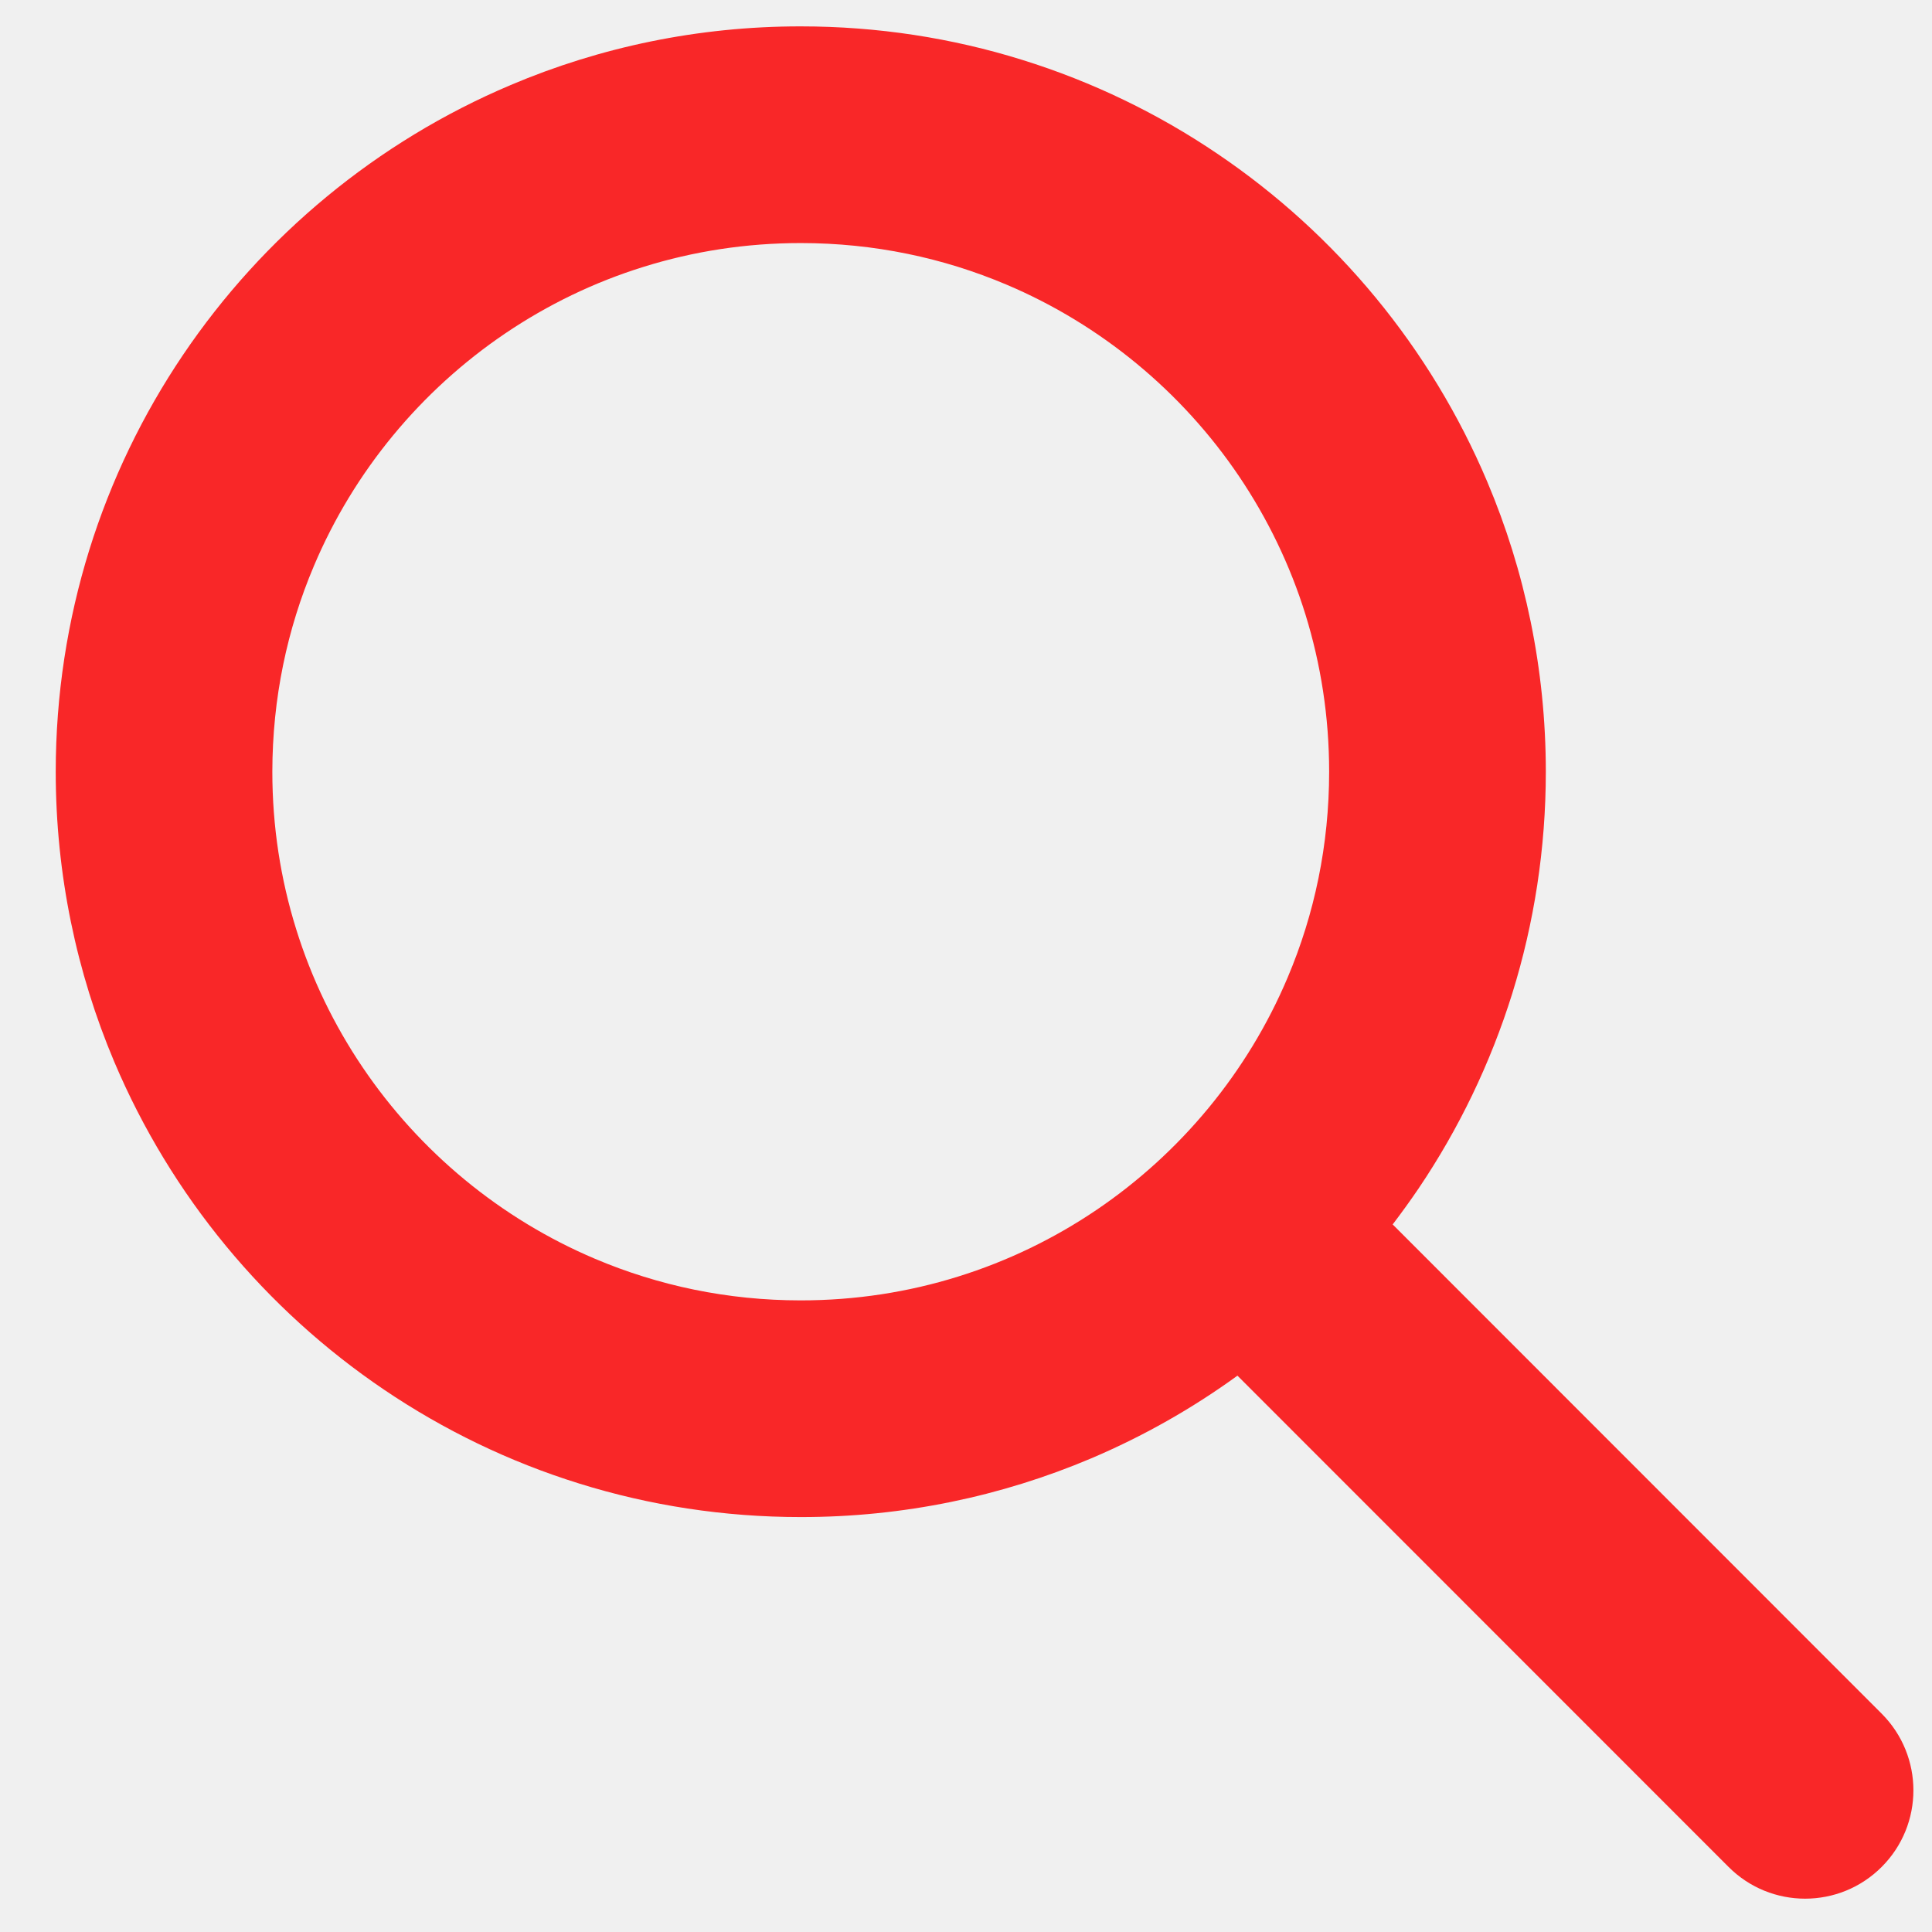
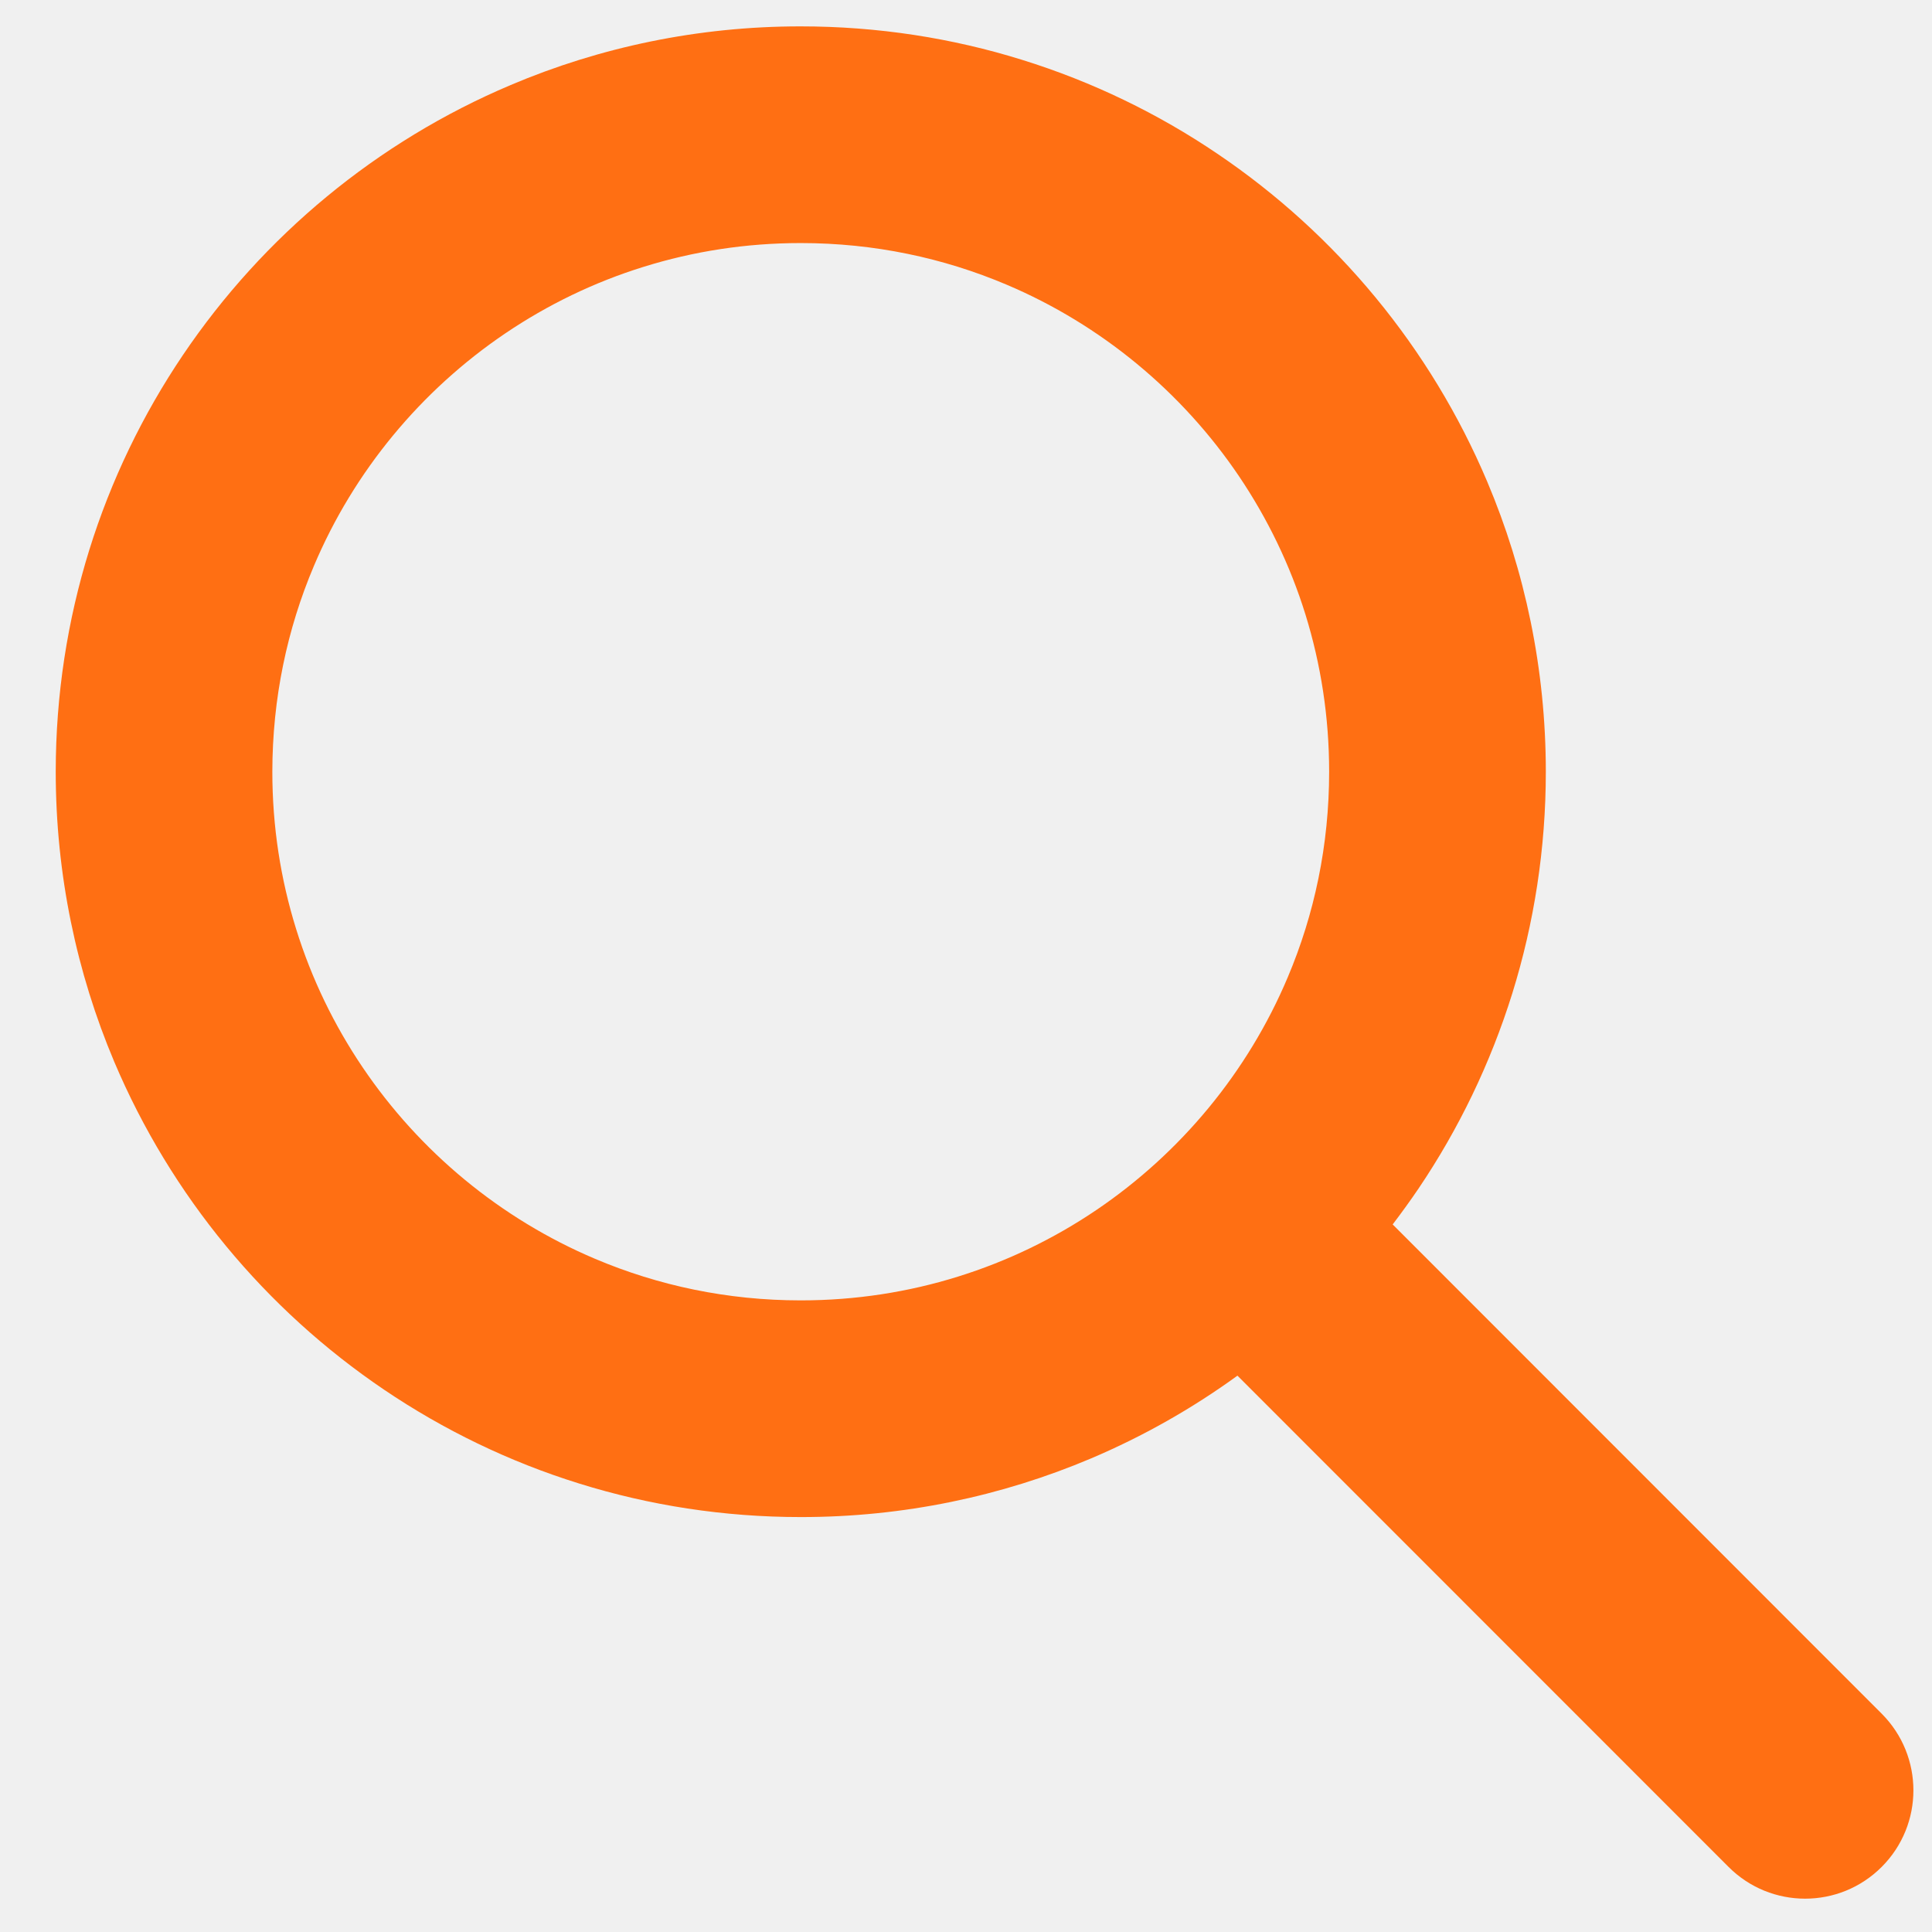
<svg xmlns="http://www.w3.org/2000/svg" width="26" height="26" viewBox="0 0 26 26" fill="none">
-   <path id="Vector" d="M25.323 23.062L18.742 16.478C18.862 16.32 18.978 16.16 19.09 15.995C19.63 15.195 20.058 14.311 20.352 13.368C20.645 12.425 20.803 11.421 20.803 10.386C20.803 9.005 20.522 7.681 20.014 6.481C19.252 4.679 17.983 3.15 16.383 2.069C15.584 1.528 14.7 1.099 13.757 0.806C12.815 0.512 11.812 0.355 10.776 0.355C9.396 0.354 8.073 0.635 6.873 1.144C5.072 1.906 3.544 3.176 2.463 4.776C1.923 5.576 1.494 6.46 1.201 7.403C0.908 8.347 0.75 9.35 0.75 10.386C0.75 11.767 1.031 13.09 1.538 14.29C2.301 16.092 3.57 17.621 5.169 18.702C5.969 19.243 6.852 19.672 7.795 19.965C8.738 20.259 9.741 20.416 10.776 20.416C12.157 20.417 13.479 20.136 14.68 19.628C15.383 19.33 16.044 18.955 16.653 18.513L23.262 25.124C23.831 25.694 24.754 25.694 25.323 25.124C25.892 24.555 25.892 23.632 25.323 23.062ZM12.892 17.18C12.225 17.388 11.516 17.5 10.776 17.5C9.79 17.5 8.859 17.301 8.009 16.941C6.735 16.402 5.646 15.498 4.879 14.362C4.495 13.794 4.192 13.169 3.985 12.502C3.777 11.834 3.665 11.125 3.665 10.386C3.666 9.399 3.864 8.467 4.224 7.617C4.762 6.342 5.666 5.253 6.802 4.485C7.369 4.102 7.994 3.798 8.661 3.591C9.328 3.383 10.037 3.271 10.776 3.271C11.762 3.271 12.694 3.47 13.544 3.83C14.818 4.369 15.907 5.273 16.674 6.409C17.057 6.977 17.361 7.602 17.568 8.269C17.775 8.937 17.887 9.646 17.887 10.386C17.887 11.372 17.689 12.304 17.329 13.154C16.791 14.429 15.887 15.518 14.751 16.286C14.184 16.669 13.558 16.973 12.892 17.18Z" fill="#F92728" />
+   <g clip-path="url(#clip0_1_2)">
+     <path d="M25.323 23.062L18.742 16.478C18.862 16.32 18.978 16.16 19.09 15.995C19.63 15.195 20.058 14.311 20.352 13.368C20.645 12.425 20.803 11.421 20.803 10.386C20.803 9.005 20.522 7.681 20.014 6.481C19.252 4.679 17.983 3.15 16.383 2.069C15.584 1.528 14.7 1.099 13.757 0.806C12.815 0.512 11.812 0.355 10.776 0.355C9.396 0.354 8.073 0.635 6.873 1.144C5.072 1.906 3.544 3.176 2.463 4.776C1.923 5.576 1.494 6.46 1.201 7.403C0.908 8.347 0.75 9.35 0.75 10.386C0.75 11.767 1.031 13.09 1.538 14.29C2.301 16.092 3.57 17.621 5.169 18.702C5.969 19.243 6.852 19.672 7.795 19.965C8.738 20.259 9.741 20.416 10.776 20.416C12.157 20.417 13.479 20.136 14.68 19.628C15.383 19.33 16.044 18.955 16.653 18.513L23.262 25.124C23.831 25.694 24.754 25.694 25.323 25.124C25.892 24.555 25.892 23.632 25.323 23.062ZM12.892 17.18C12.225 17.388 11.516 17.5 10.776 17.5C9.79 17.5 8.859 17.301 8.009 16.941C6.735 16.402 5.646 15.498 4.879 14.362C4.495 13.794 4.192 13.169 3.985 12.502C3.777 11.834 3.665 11.125 3.665 10.386C3.666 9.399 3.864 8.467 4.224 7.617C4.762 6.342 5.666 5.253 6.802 4.485C7.369 4.102 7.994 3.798 8.661 3.591C9.328 3.383 10.037 3.271 10.776 3.271C11.762 3.271 12.694 3.47 13.544 3.83C14.818 4.369 15.907 5.273 16.674 6.409C17.057 6.977 17.361 7.602 17.568 8.269C17.775 8.937 17.887 9.646 17.887 10.386C17.887 11.372 17.689 12.304 17.329 13.154C16.791 14.429 15.887 15.518 14.751 16.286C14.184 16.669 13.558 16.973 12.892 17.18Z" fill="#FF6F13" />
+   </g>
+   <defs>
+     <clipPath id="clip0_1_2">
+       <rect width="26" height="26" fill="white" />
+     </clipPath>
+   </defs>
</svg>
